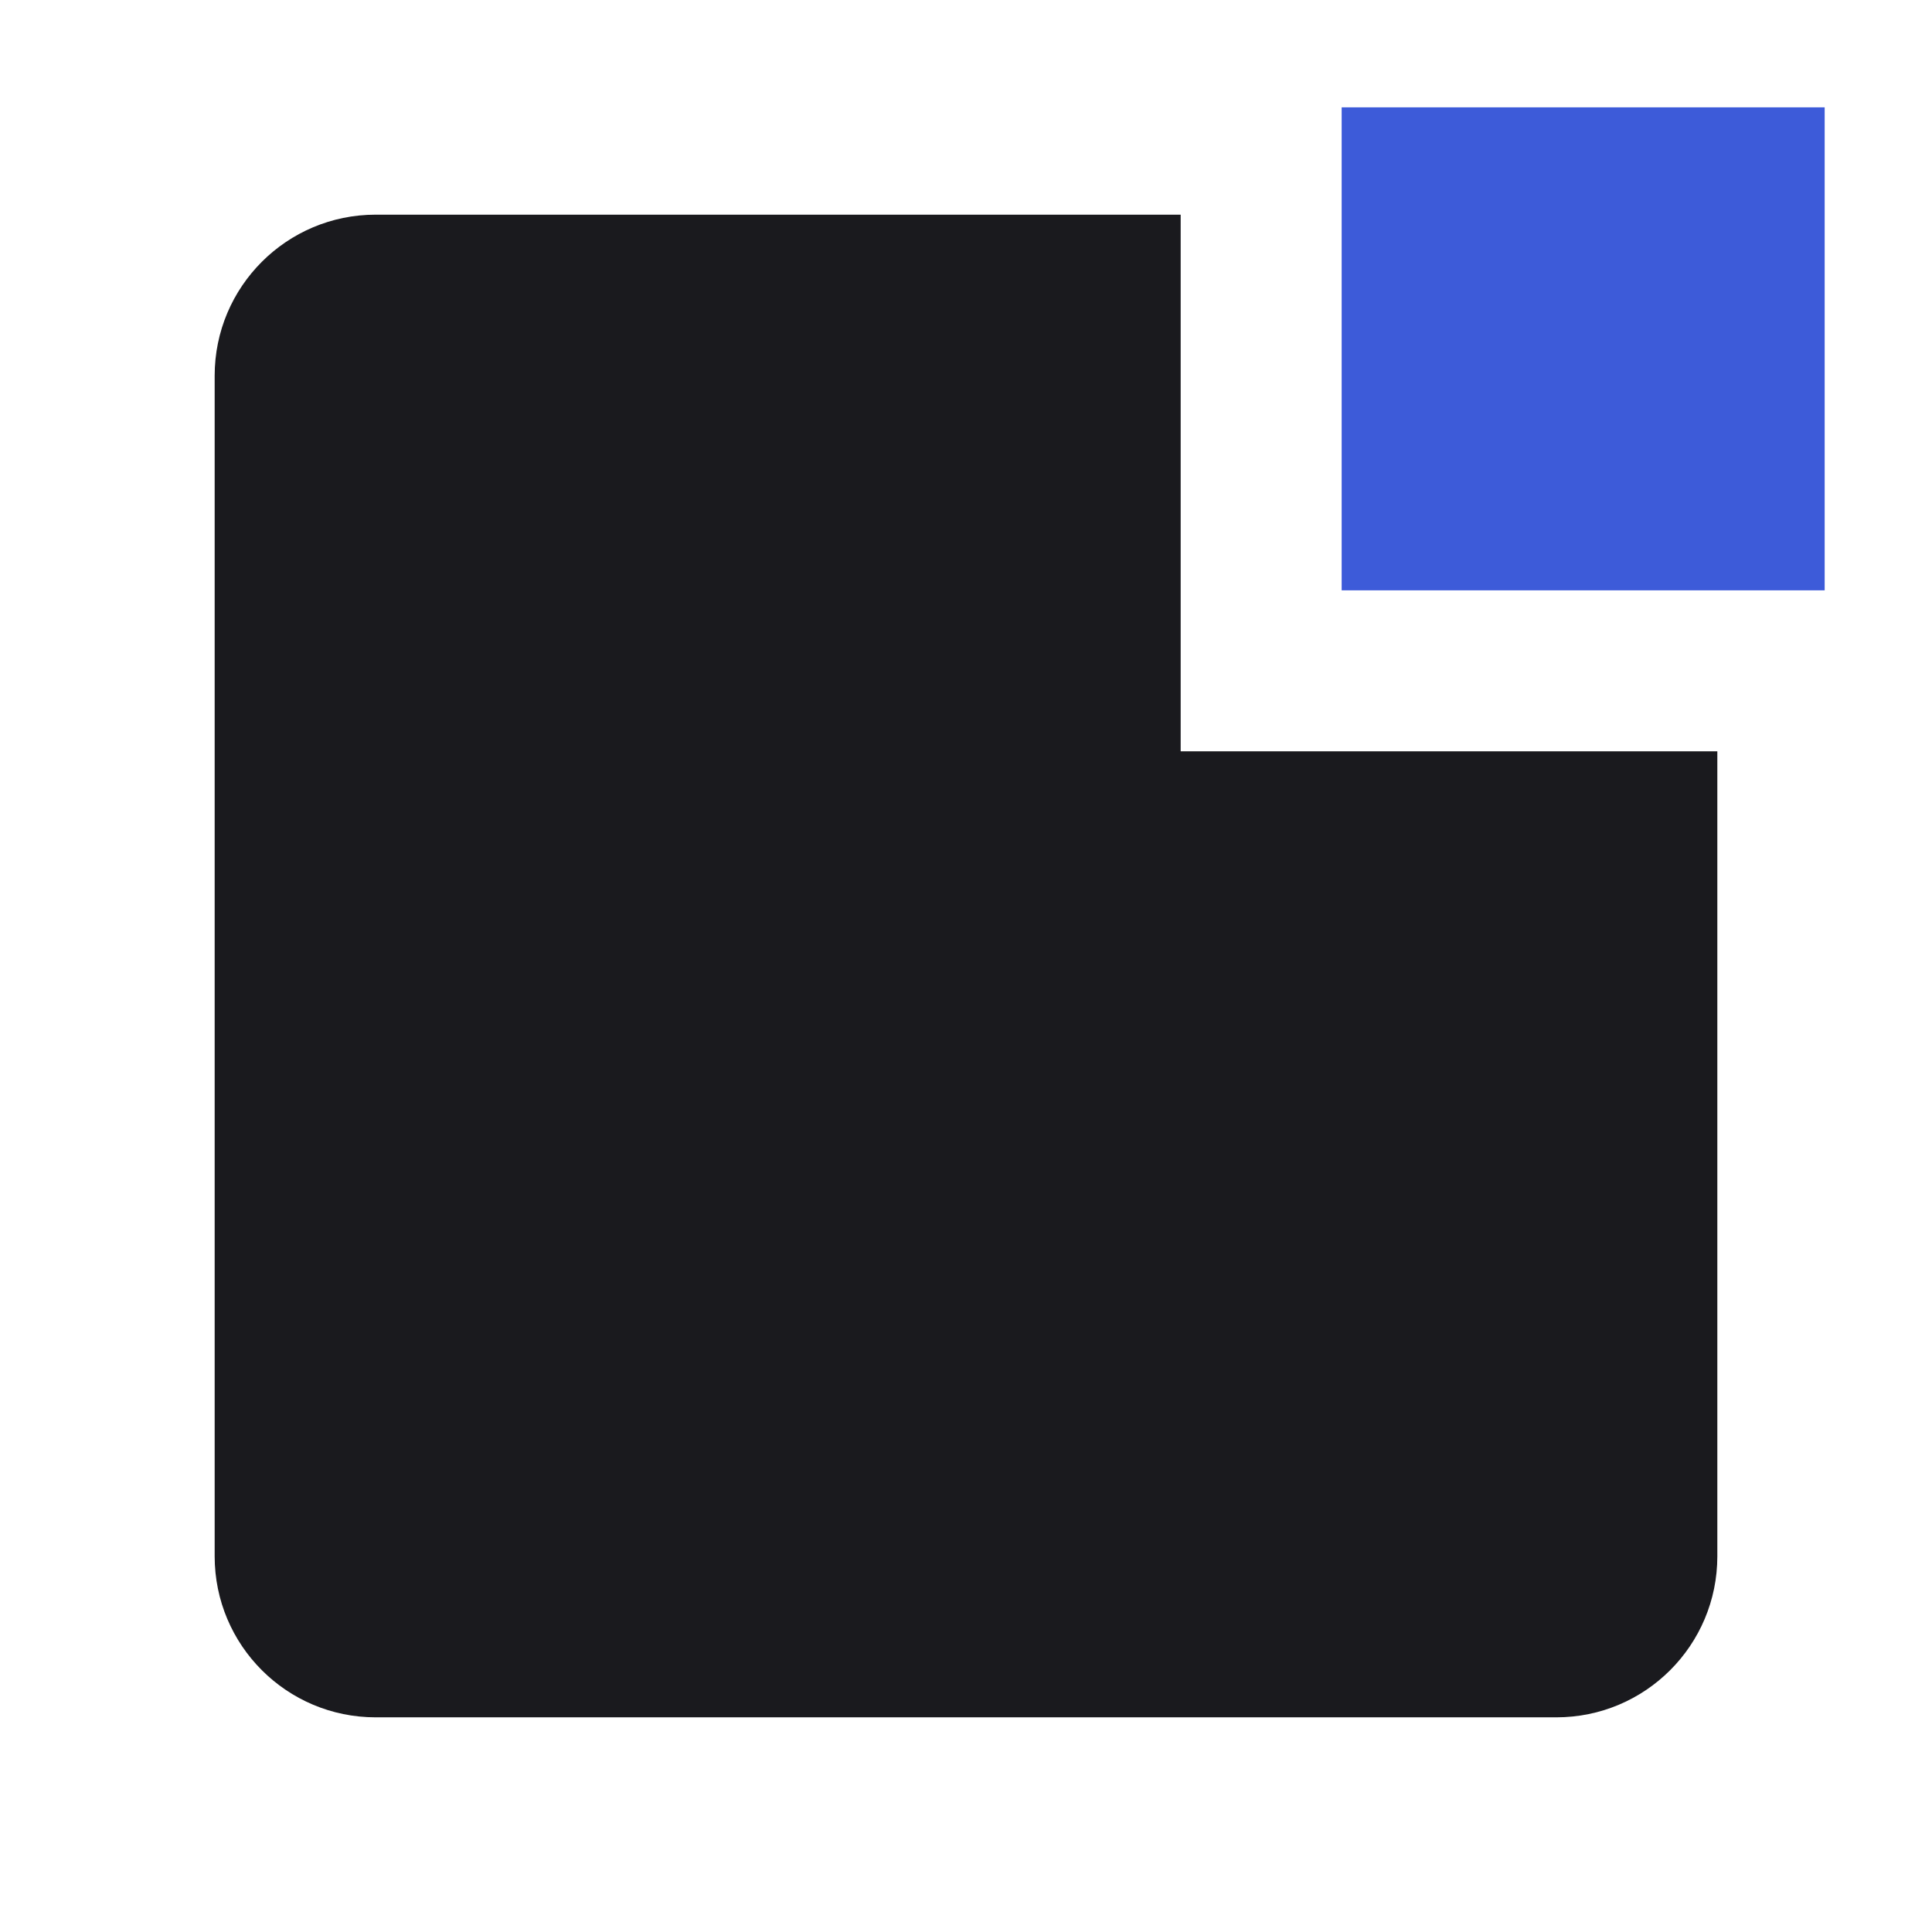
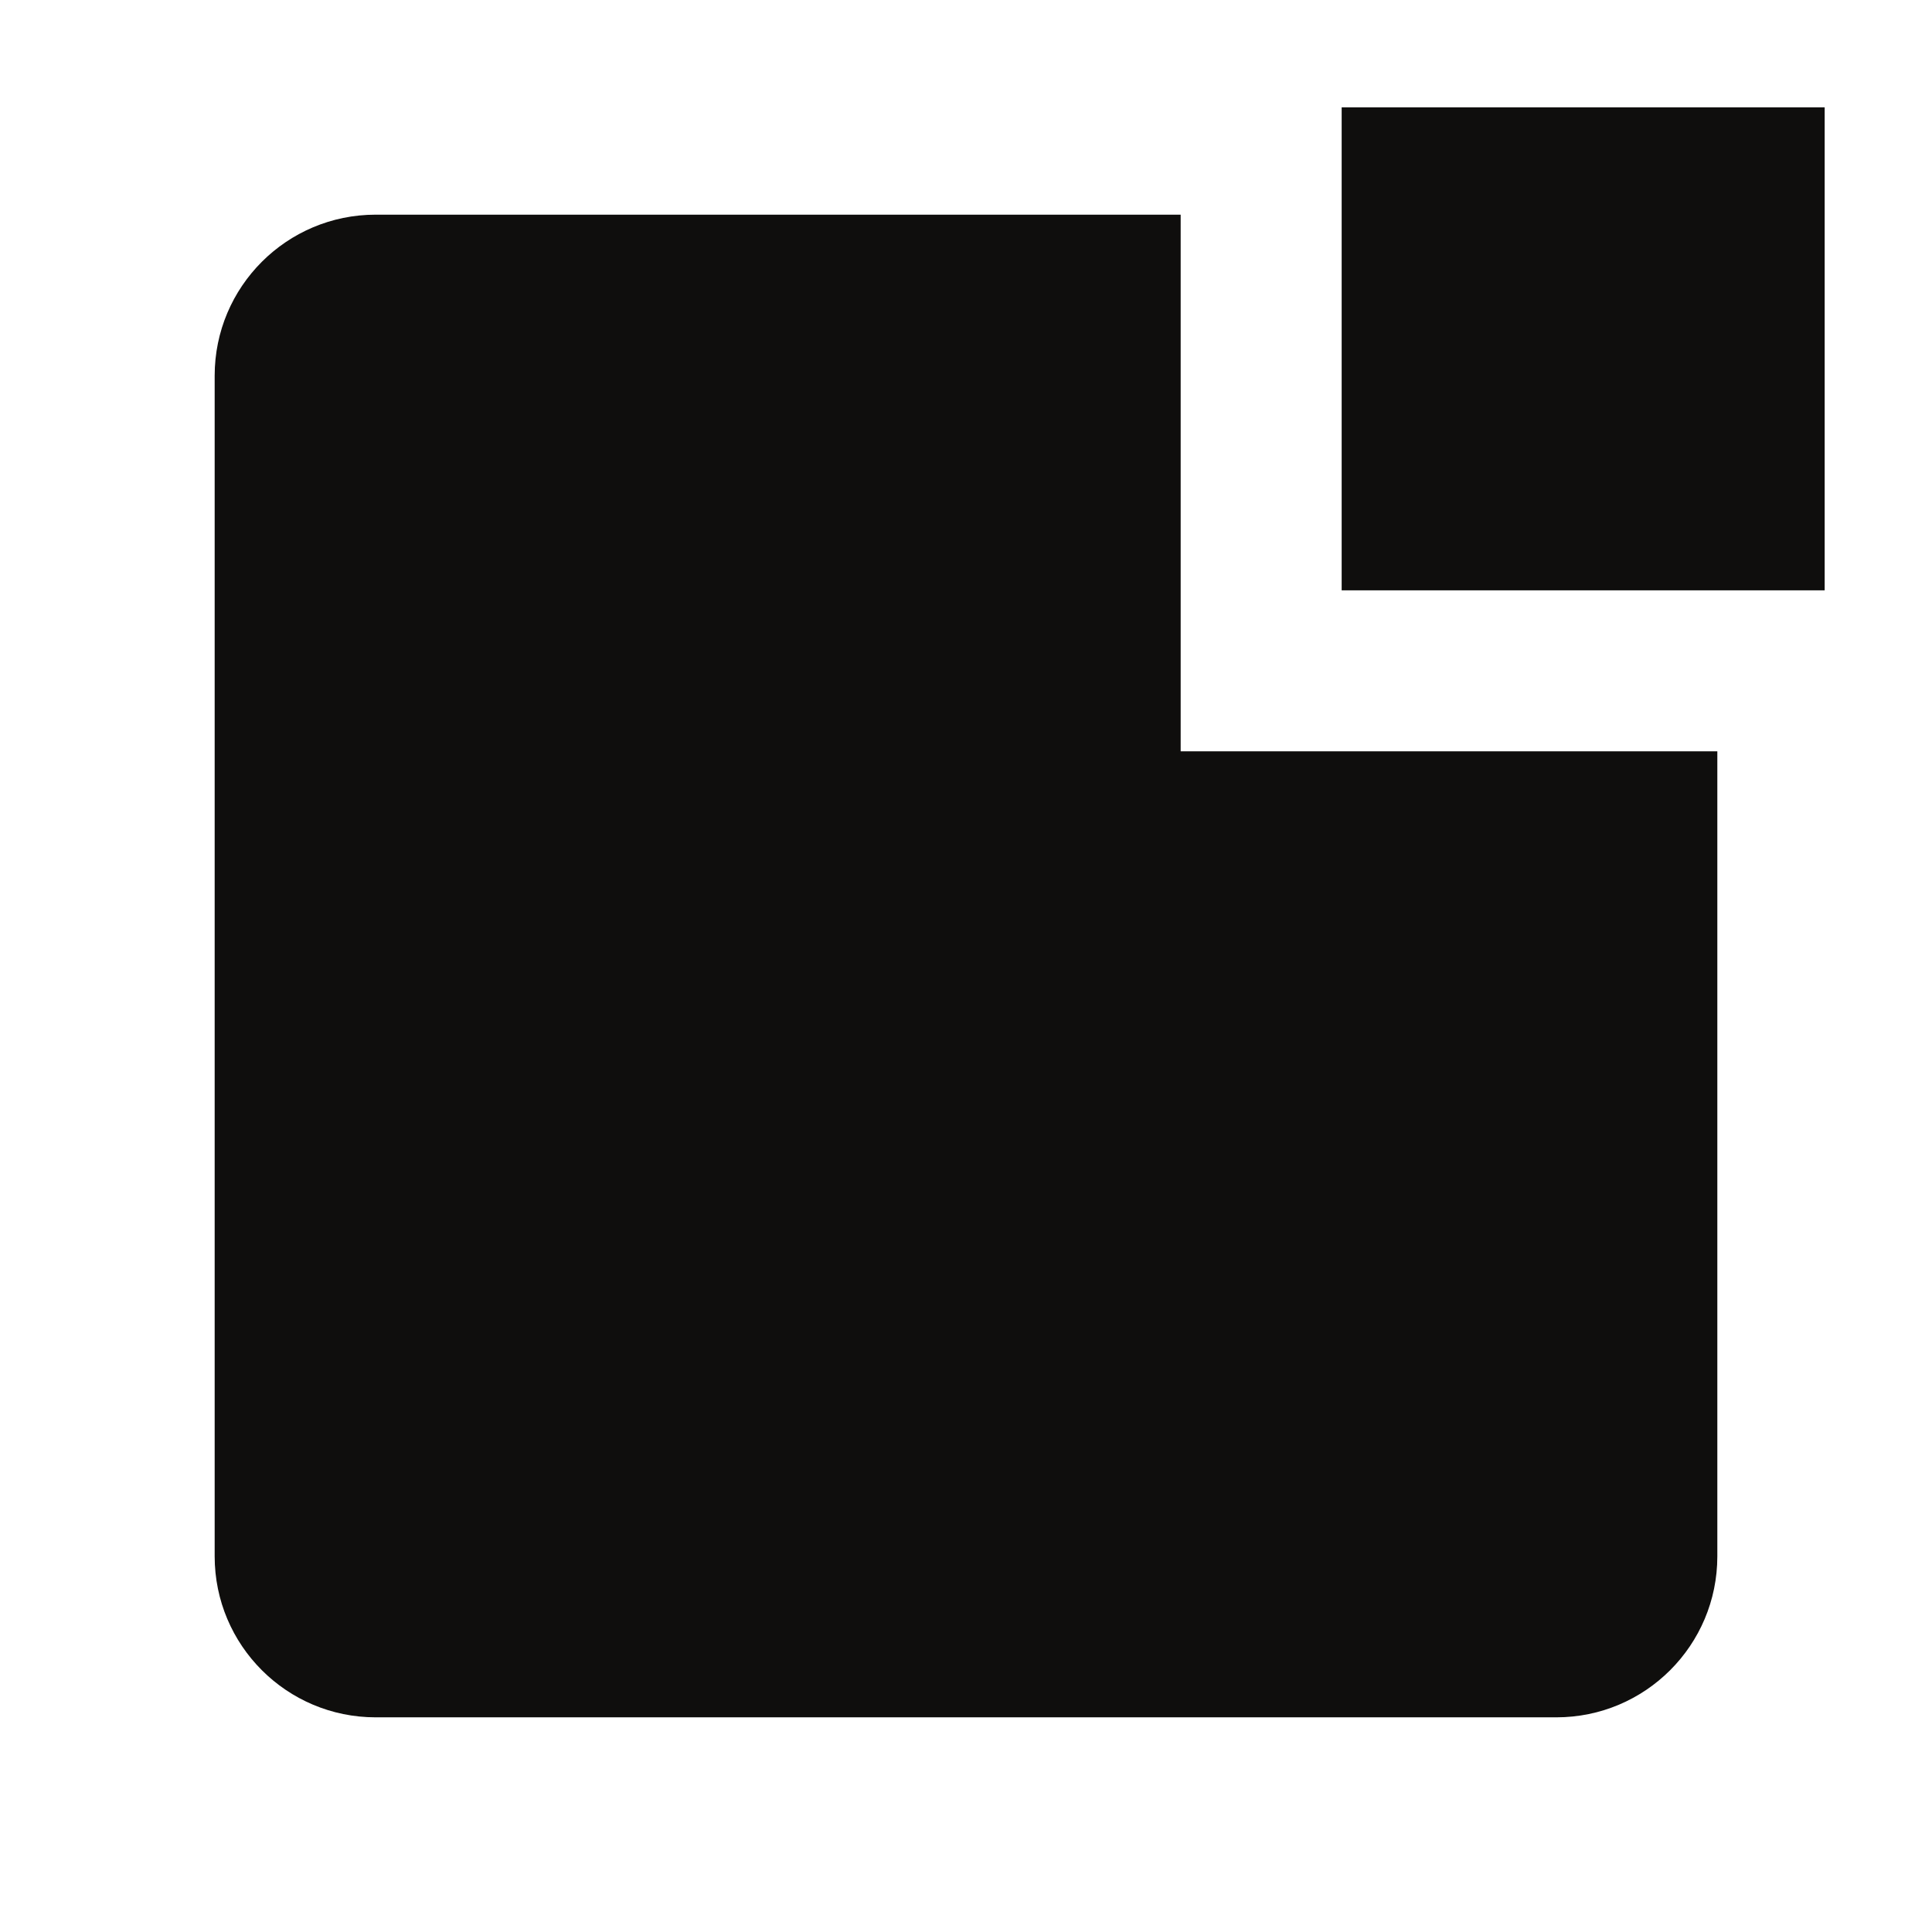
<svg xmlns="http://www.w3.org/2000/svg" viewBox="0 0 72 72">
-   <style>.mark-base{fill:#1a1a1e}.mark-accent{fill:#3d5bd9}@media (prefers-color-scheme:dark){.mark-base{fill:#f6f6f7}.mark-accent{fill:#93a6f2}}</style>
+   <style>.mark-base{fill:#0f0e0d}.mark-accent{fill:#0f0e0d}@media (prefers-color-scheme:dark){.mark-base{fill:#f7f6f4}.mark-accent{fill:#f7f6f4}}</style>
  <path class="mark-base" d="M8 14a6 6 0 0 1 6-6h30v20h20v30a6 6 0 0 1-6 6H14a6 6 0 0 1-6-6Z" />
  <path class="mark-accent" d="M50 4h18v18H50Z" />
</svg>
